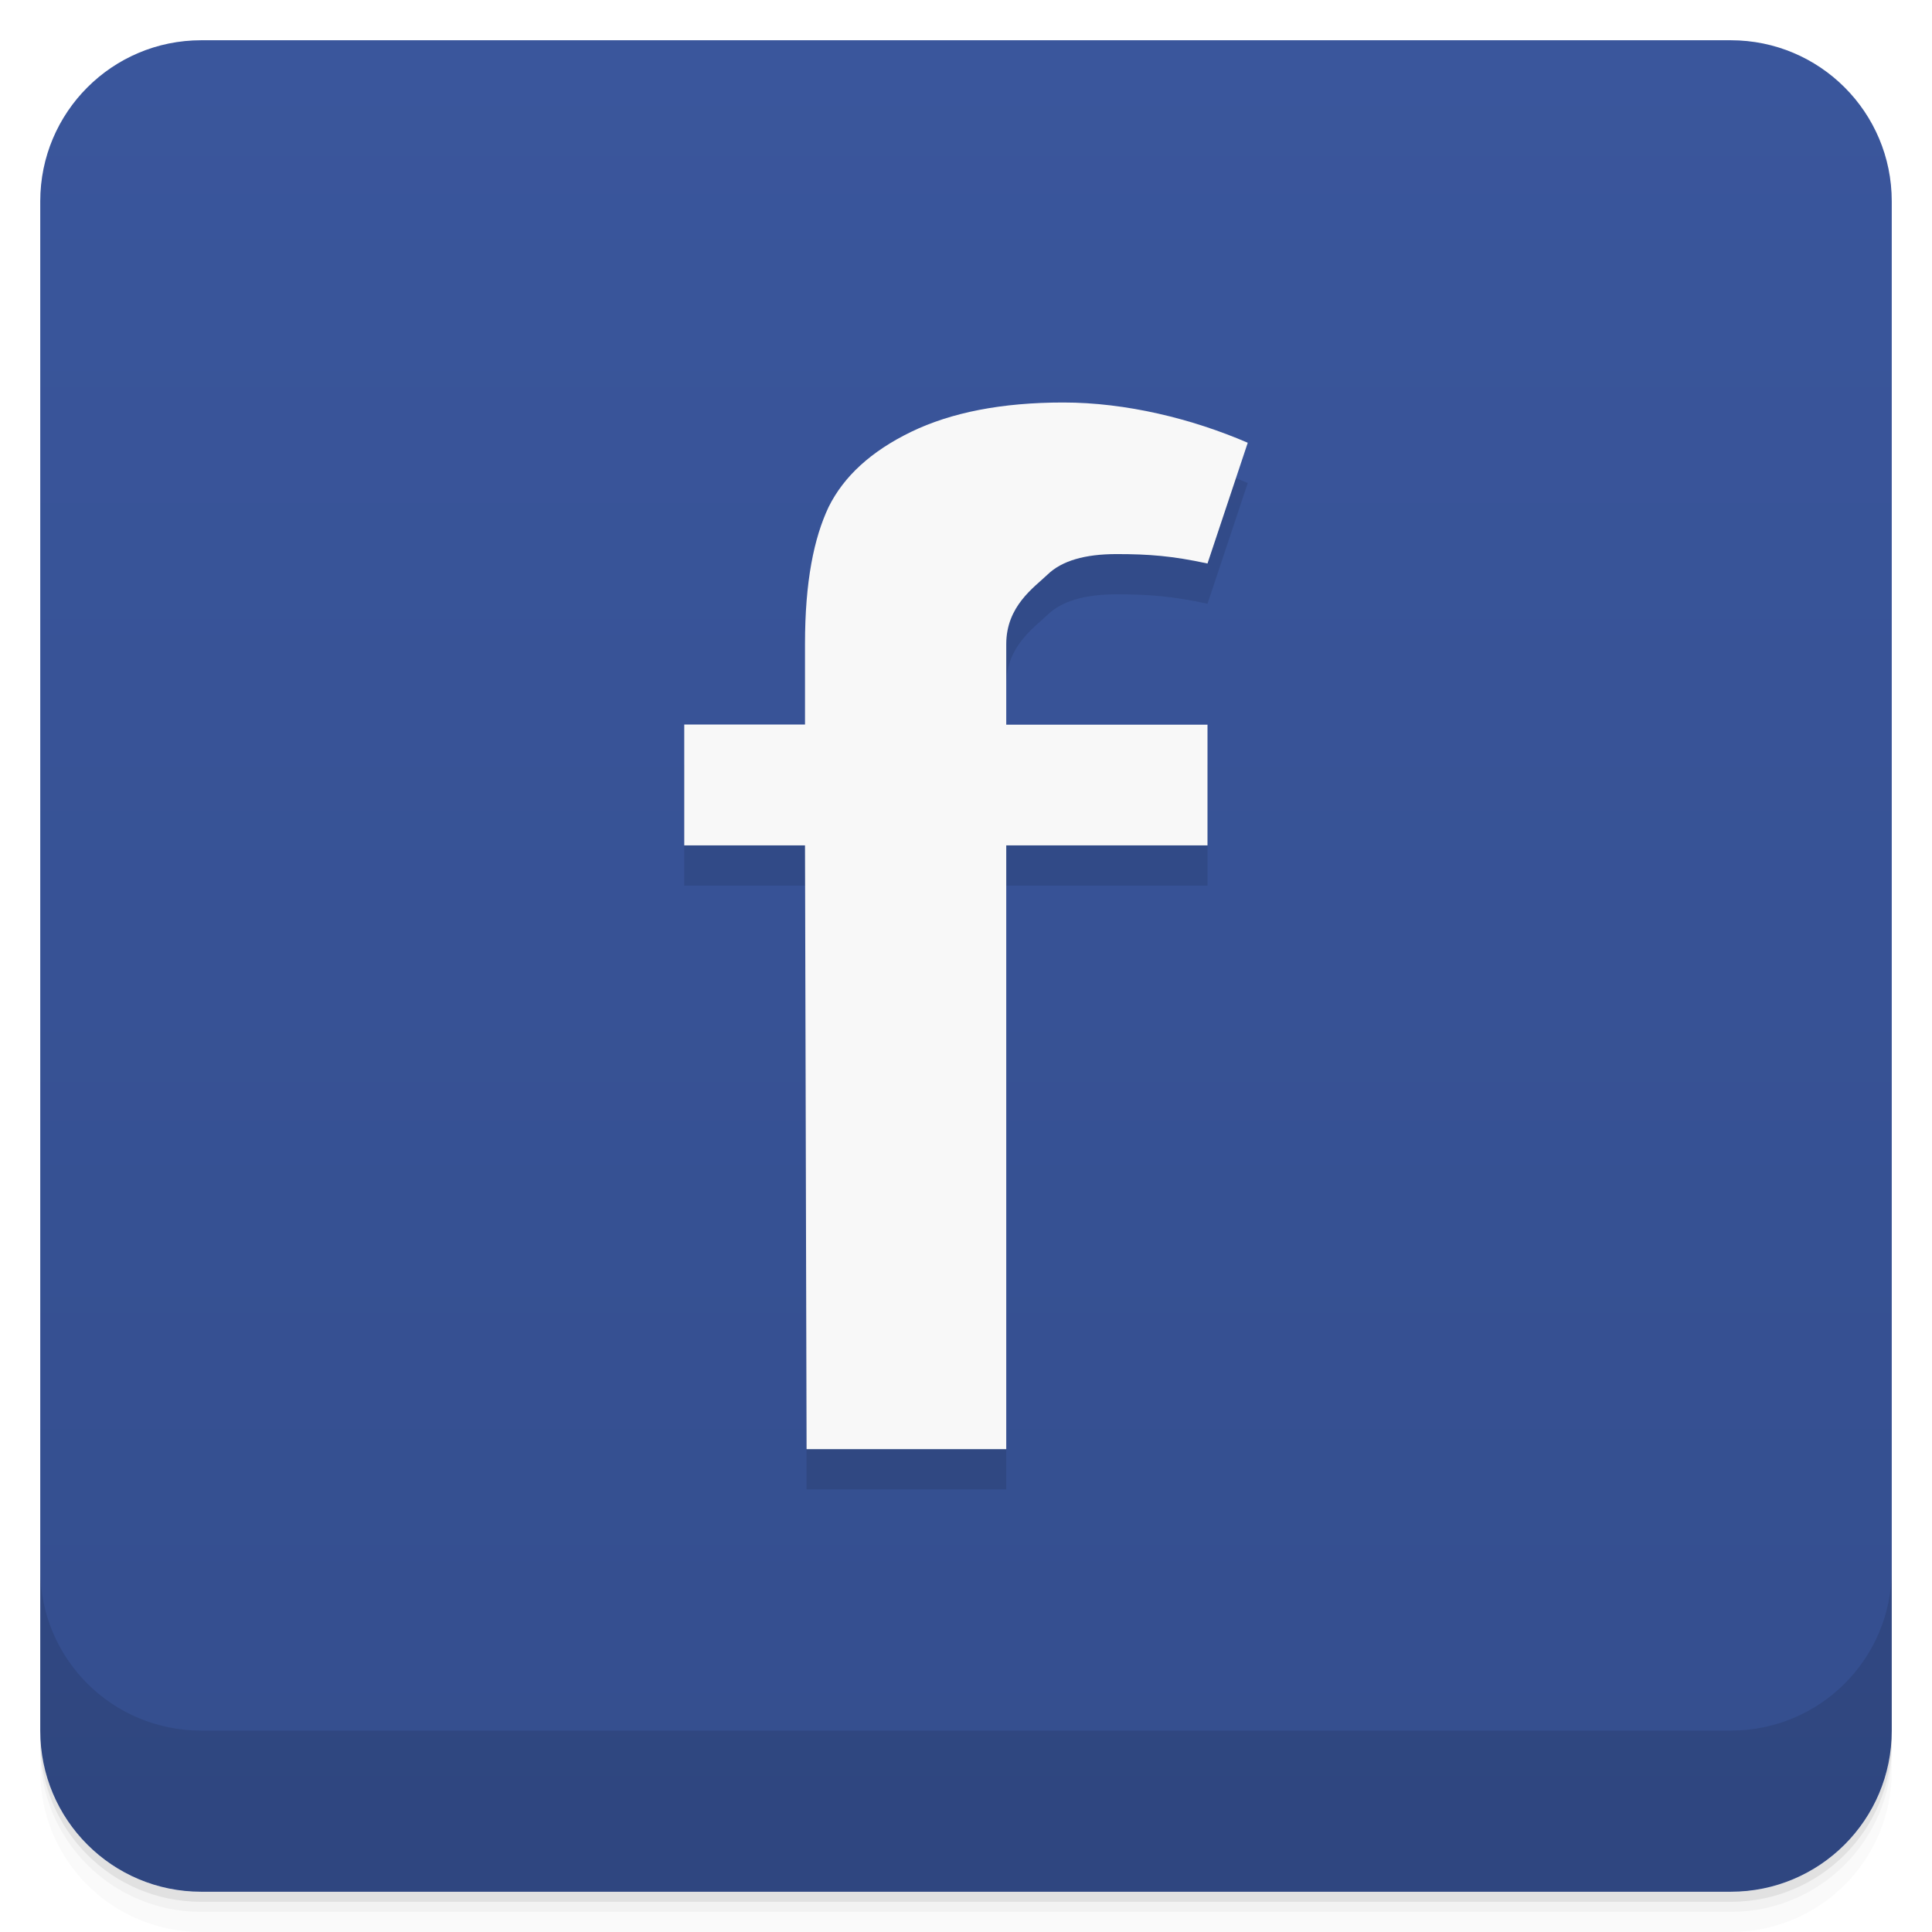
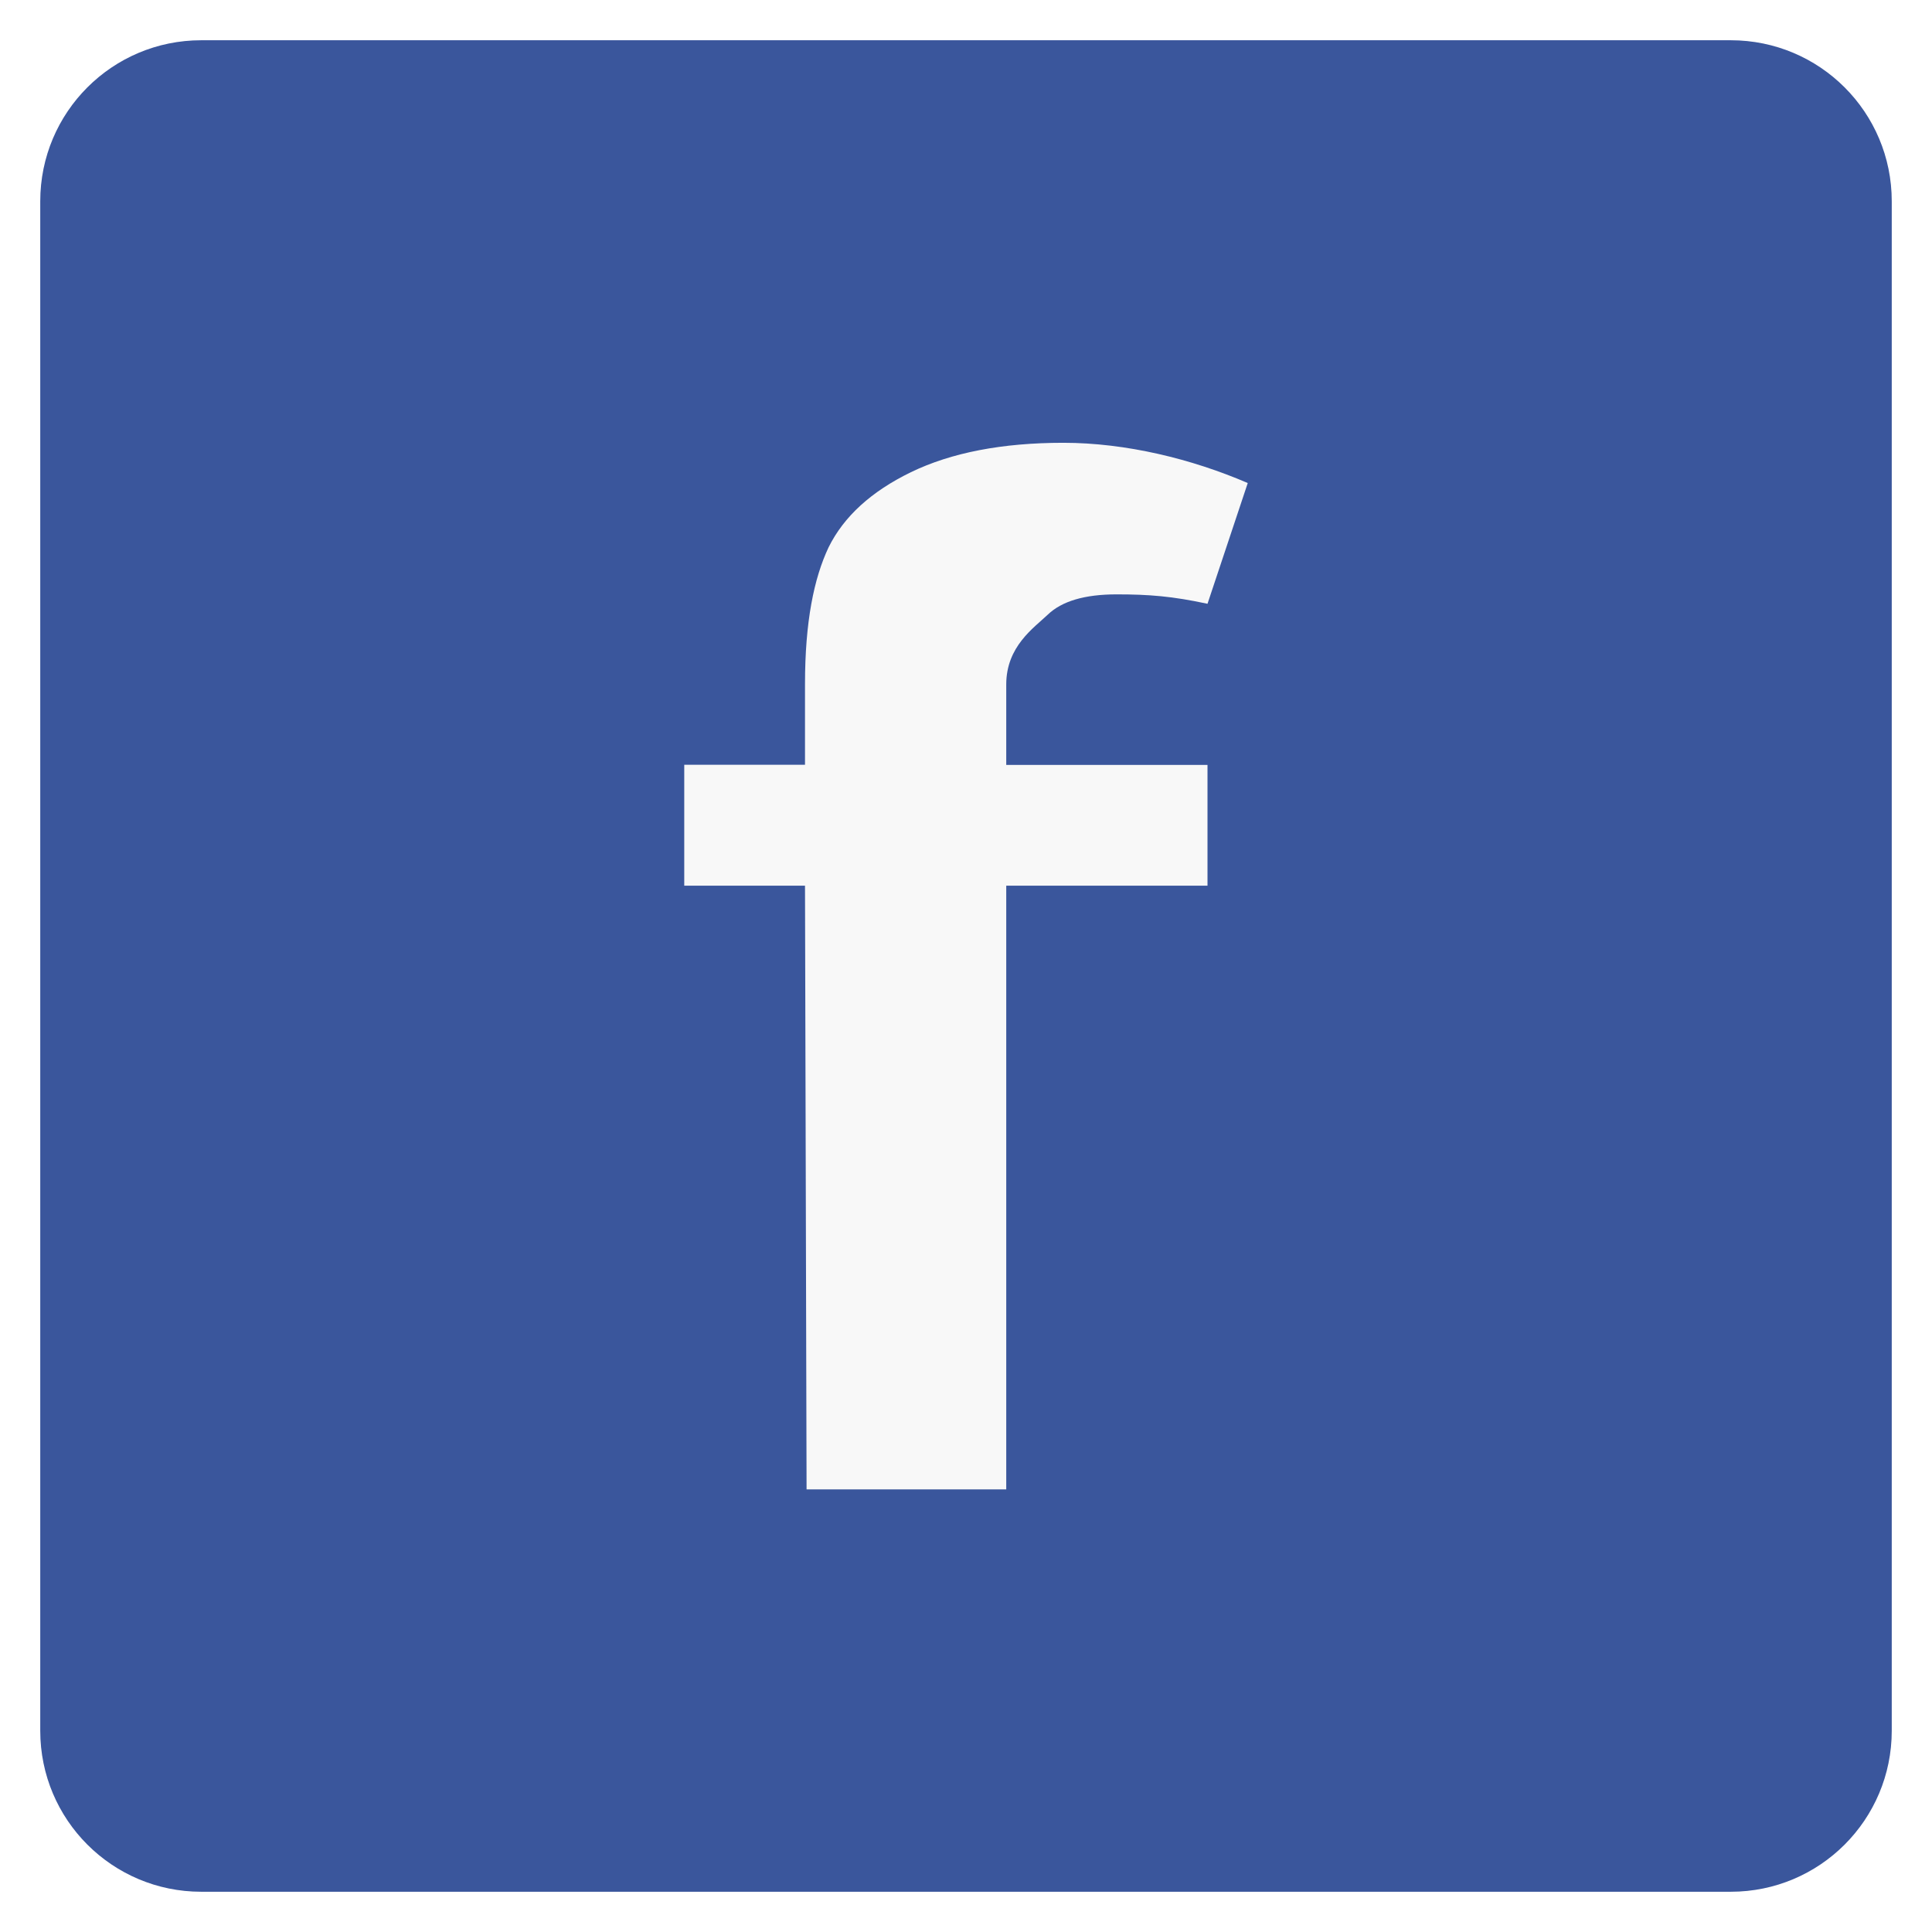
- <svg xmlns="http://www.w3.org/2000/svg" xmlns:xlink="http://www.w3.org/1999/xlink" width="48px" height="48px" viewBox="0 0 48 48" version="1.1" id="svg3009">
+ <svg xmlns="http://www.w3.org/2000/svg" width="48px" height="48px" viewBox="0 0 48 48" version="1.1" id="svg3009">
  <defs id="defs3011">
    <linearGradient id="linear0" gradientUnits="userSpaceOnUse" x1="1" y1="0" x2="47" y2="0" gradientTransform="matrix(0,-1,1,0,0.00221467,48)">
      <stop offset="0" style="stop-color:rgb(20.392%,30.588%,55.686%);stop-opacity:1;" id="stop3014" />
      <stop offset="1" style="stop-color:rgb(22.745%,33.725%,61.176%);stop-opacity:1;" id="stop3016" />
    </linearGradient>
-     <linearGradient xlink:href="#linear0" id="linearGradient3579" gradientUnits="userSpaceOnUse" gradientTransform="matrix(0,-1,1,0,0.00221467,48)" x1="1" y1="0" x2="47" y2="0" />
  </defs>
-   <path id="path3019" d="m 1,43 0,0.25 c 0,2.215 1.785,4 4,4 l 38,0 c 2.215,0 4,-1.785 4,-4 L 47,43 c 0,2.215 -1.785,4 -4,4 L 5,47 C 2.785,47 1,45.215 1,43 z m 0,0.5 0,0.5 c 0,2.215 1.785,4 4,4 l 38,0 c 2.215,0 4,-1.785 4,-4 l 0,-0.5 c 0,2.215 -1.785,4 -4,4 l -38,0 c -2.215,0 -4,-1.785 -4,-4 z m 0,0" style="fill:#000000;fill-opacity:0.02;fill-rule:nonzero;stroke:none" />
-   <path id="path3021" d="m 1,43.25 0,0.25 c 0,2.215 1.785,4 4,4 l 38,0 c 2.215,0 4,-1.785 4,-4 l 0,-0.25 c 0,2.215 -1.785,4 -4,4 l -38,0 c -2.215,0 -4,-1.785 -4,-4 z m 0,0" style="fill:#000000;fill-opacity:0.051;fill-rule:nonzero;stroke:none" />
-   <path id="path3023" d="m 1,43 0,0.25 c 0,2.215 1.785,4 4,4 l 38,0 c 2.215,0 4,-1.785 4,-4 L 47,43 c 0,2.215 -1.785,4 -4,4 L 5,47 C 2.785,47 1,45.215 1,43 z m 0,0" style="fill:#000000;fill-opacity:0.102;fill-rule:nonzero;stroke:none" />
-   <path id="path3025" d="M 1,43 1,5 C 1,2.789 2.789,1 5,1 l 38,0 c 2.211,0 4,1.789 4,4 l 0,38 c 0,2.211 -1.789,4 -4,4 L 5,47 C 2.789,47 1,45.211 1,43 z m 0,0" style="fill:url(#linearGradient3579);fill-rule:nonzero;stroke:none" />
-   <path id="path3027" d="m 17,19 3,0 0,-2 c 0,-1.559 0.223,-2.633 0.586,-3.402 0.379,-0.766 1.059,-1.387 2.047,-1.867 C 23.633,11.246 24.895,11 26.418,11 27.977,11 29.613,11.402 31,12 l -1,3 c -0.871,-0.188 -1.453,-0.234 -2.258,-0.234 -0.793,0 -1.363,0.168 -1.715,0.508 C 25.688,15.598 25,16.059 25,17.004 l 0,2 5,0 0,3 -5,0 0,15 -4.961,0 -0.039,-15 -3,0" style="fill:#000000;fill-opacity:0.102;fill-rule:nonzero;stroke:none" />
-   <path id="path3029" d="m 17,18 3,0 0,-2 c 0,-1.559 0.223,-2.633 0.586,-3.402 0.379,-0.766 1.059,-1.387 2.047,-1.867 C 23.633,10.246 24.895,10 26.418,10 27.977,10 29.613,10.402 31,11 l -1,3 c -0.871,-0.188 -1.453,-0.234 -2.258,-0.234 -0.793,0 -1.363,0.168 -1.715,0.508 C 25.688,14.598 25,15.059 25,16.004 l 0,2 5,0 0,3 -5,0 0,15 -4.961,0 -0.039,-15 -3,0" style="fill:#f8f8f8;fill-opacity:1;fill-rule:nonzero;stroke:none" />
-   <path id="path3031" d="m 1,38.996 0,4 c 0,2.219 1.785,4 4,4 l 38,0 c 2.215,0 4,-1.781 4,-4 l 0,-4 c 0,2.219 -1.785,4 -4,4 l -38,0 c -2.215,0 -4,-1.781 -4,-4 z m 0,0" style="fill:#000000;fill-opacity:0.102;fill-rule:nonzero;stroke:none" />
+   <path id="path3025" d="M 1,43 1,5 C 1,2.789 2.789,1 5,1 l 38,0 c 2.211,0 4,1.789 4,4 l 0,38 c 0,2.211 -1.789,4 -4,4 L 5,47 C 2.789,47 1,45.211 1,43 z m 0,0" style="fill:#3a569c;fill-rule:nonzero;stroke:none;fill-opacity:1" />
+   <path id="path3029" d="m 17,19 3,0 0,-2 c 0,-1.559 0.223,-2.633 0.586,-3.402 0.379,-0.766 1.059,-1.387 2.047,-1.867 1,-0.484 2.262,-0.73 3.785,-0.73 1.559,0 3.195,0.402 4.582,1 l -1,3 c -0.871,-0.188 -1.453,-0.234 -2.258,-0.234 -0.793,0 -1.363,0.168 -1.715,0.508 C 25.688,15.598 25,16.059 25,17.004 l 0,2 5,0 0,3 -5,0 0,15 -4.961,0 -0.039,-15 -3,0" style="fill:#f8f8f8;fill-opacity:1;fill-rule:nonzero;stroke:none" />
</svg>
